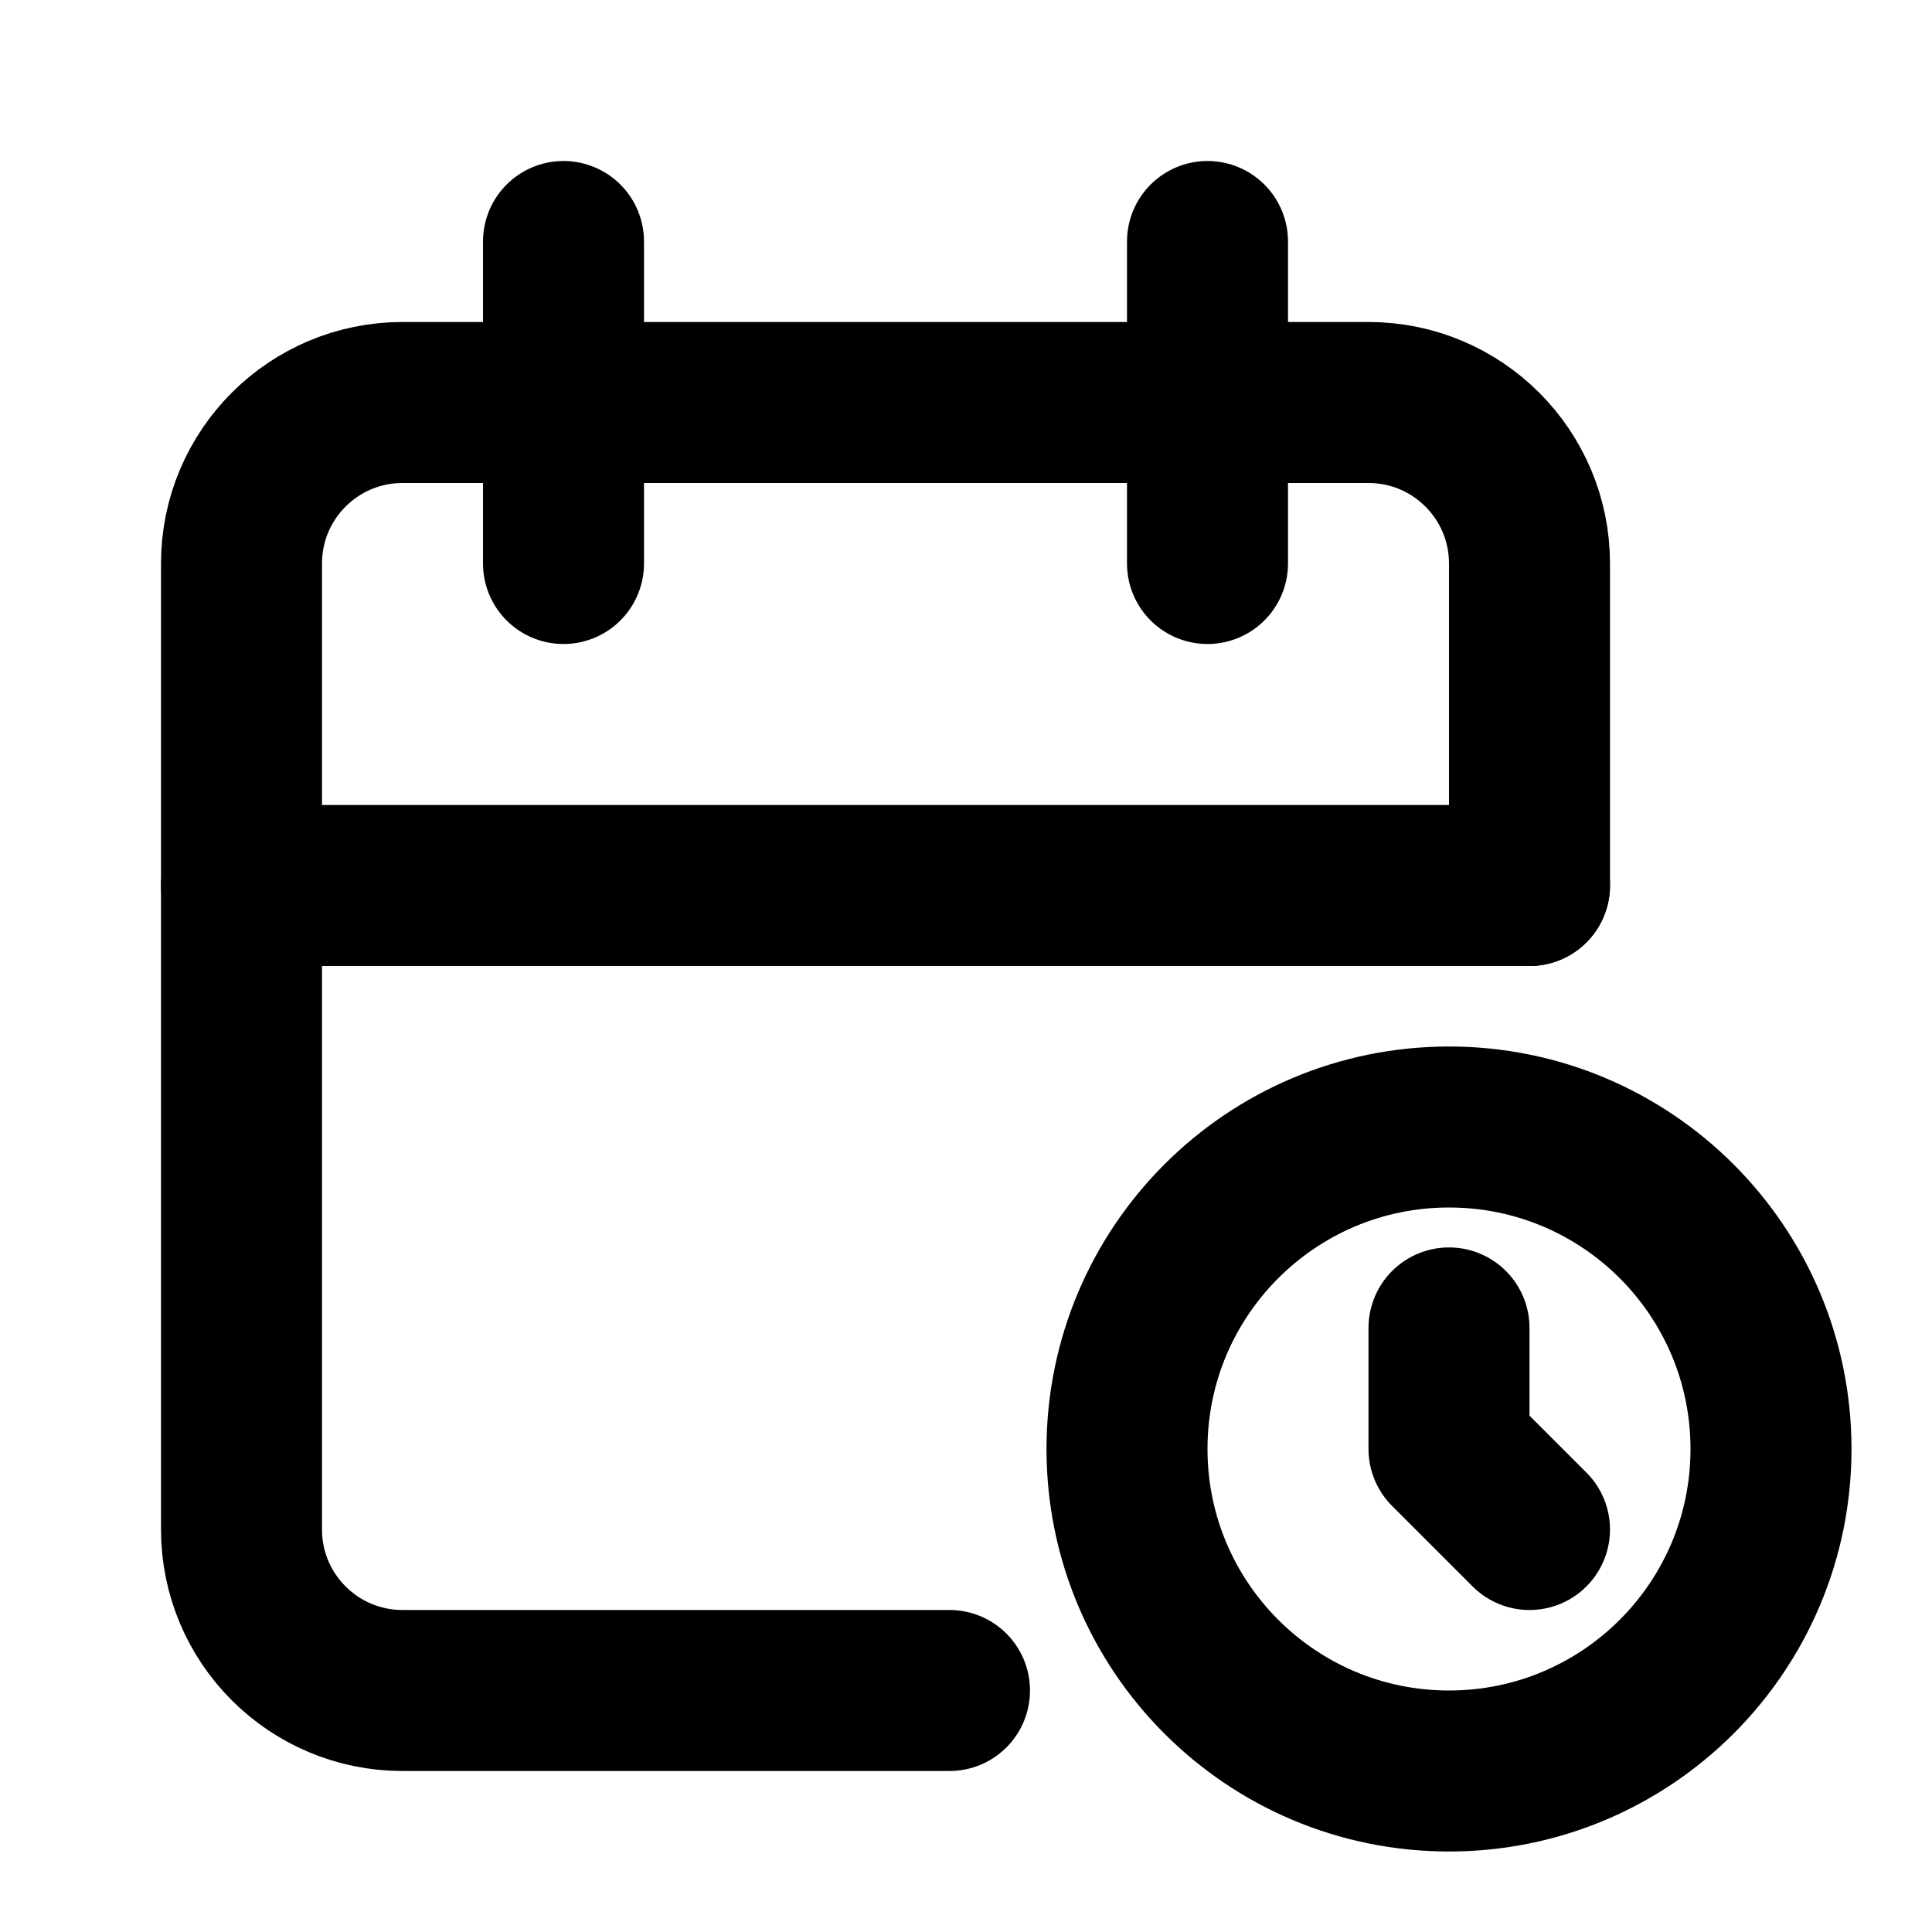
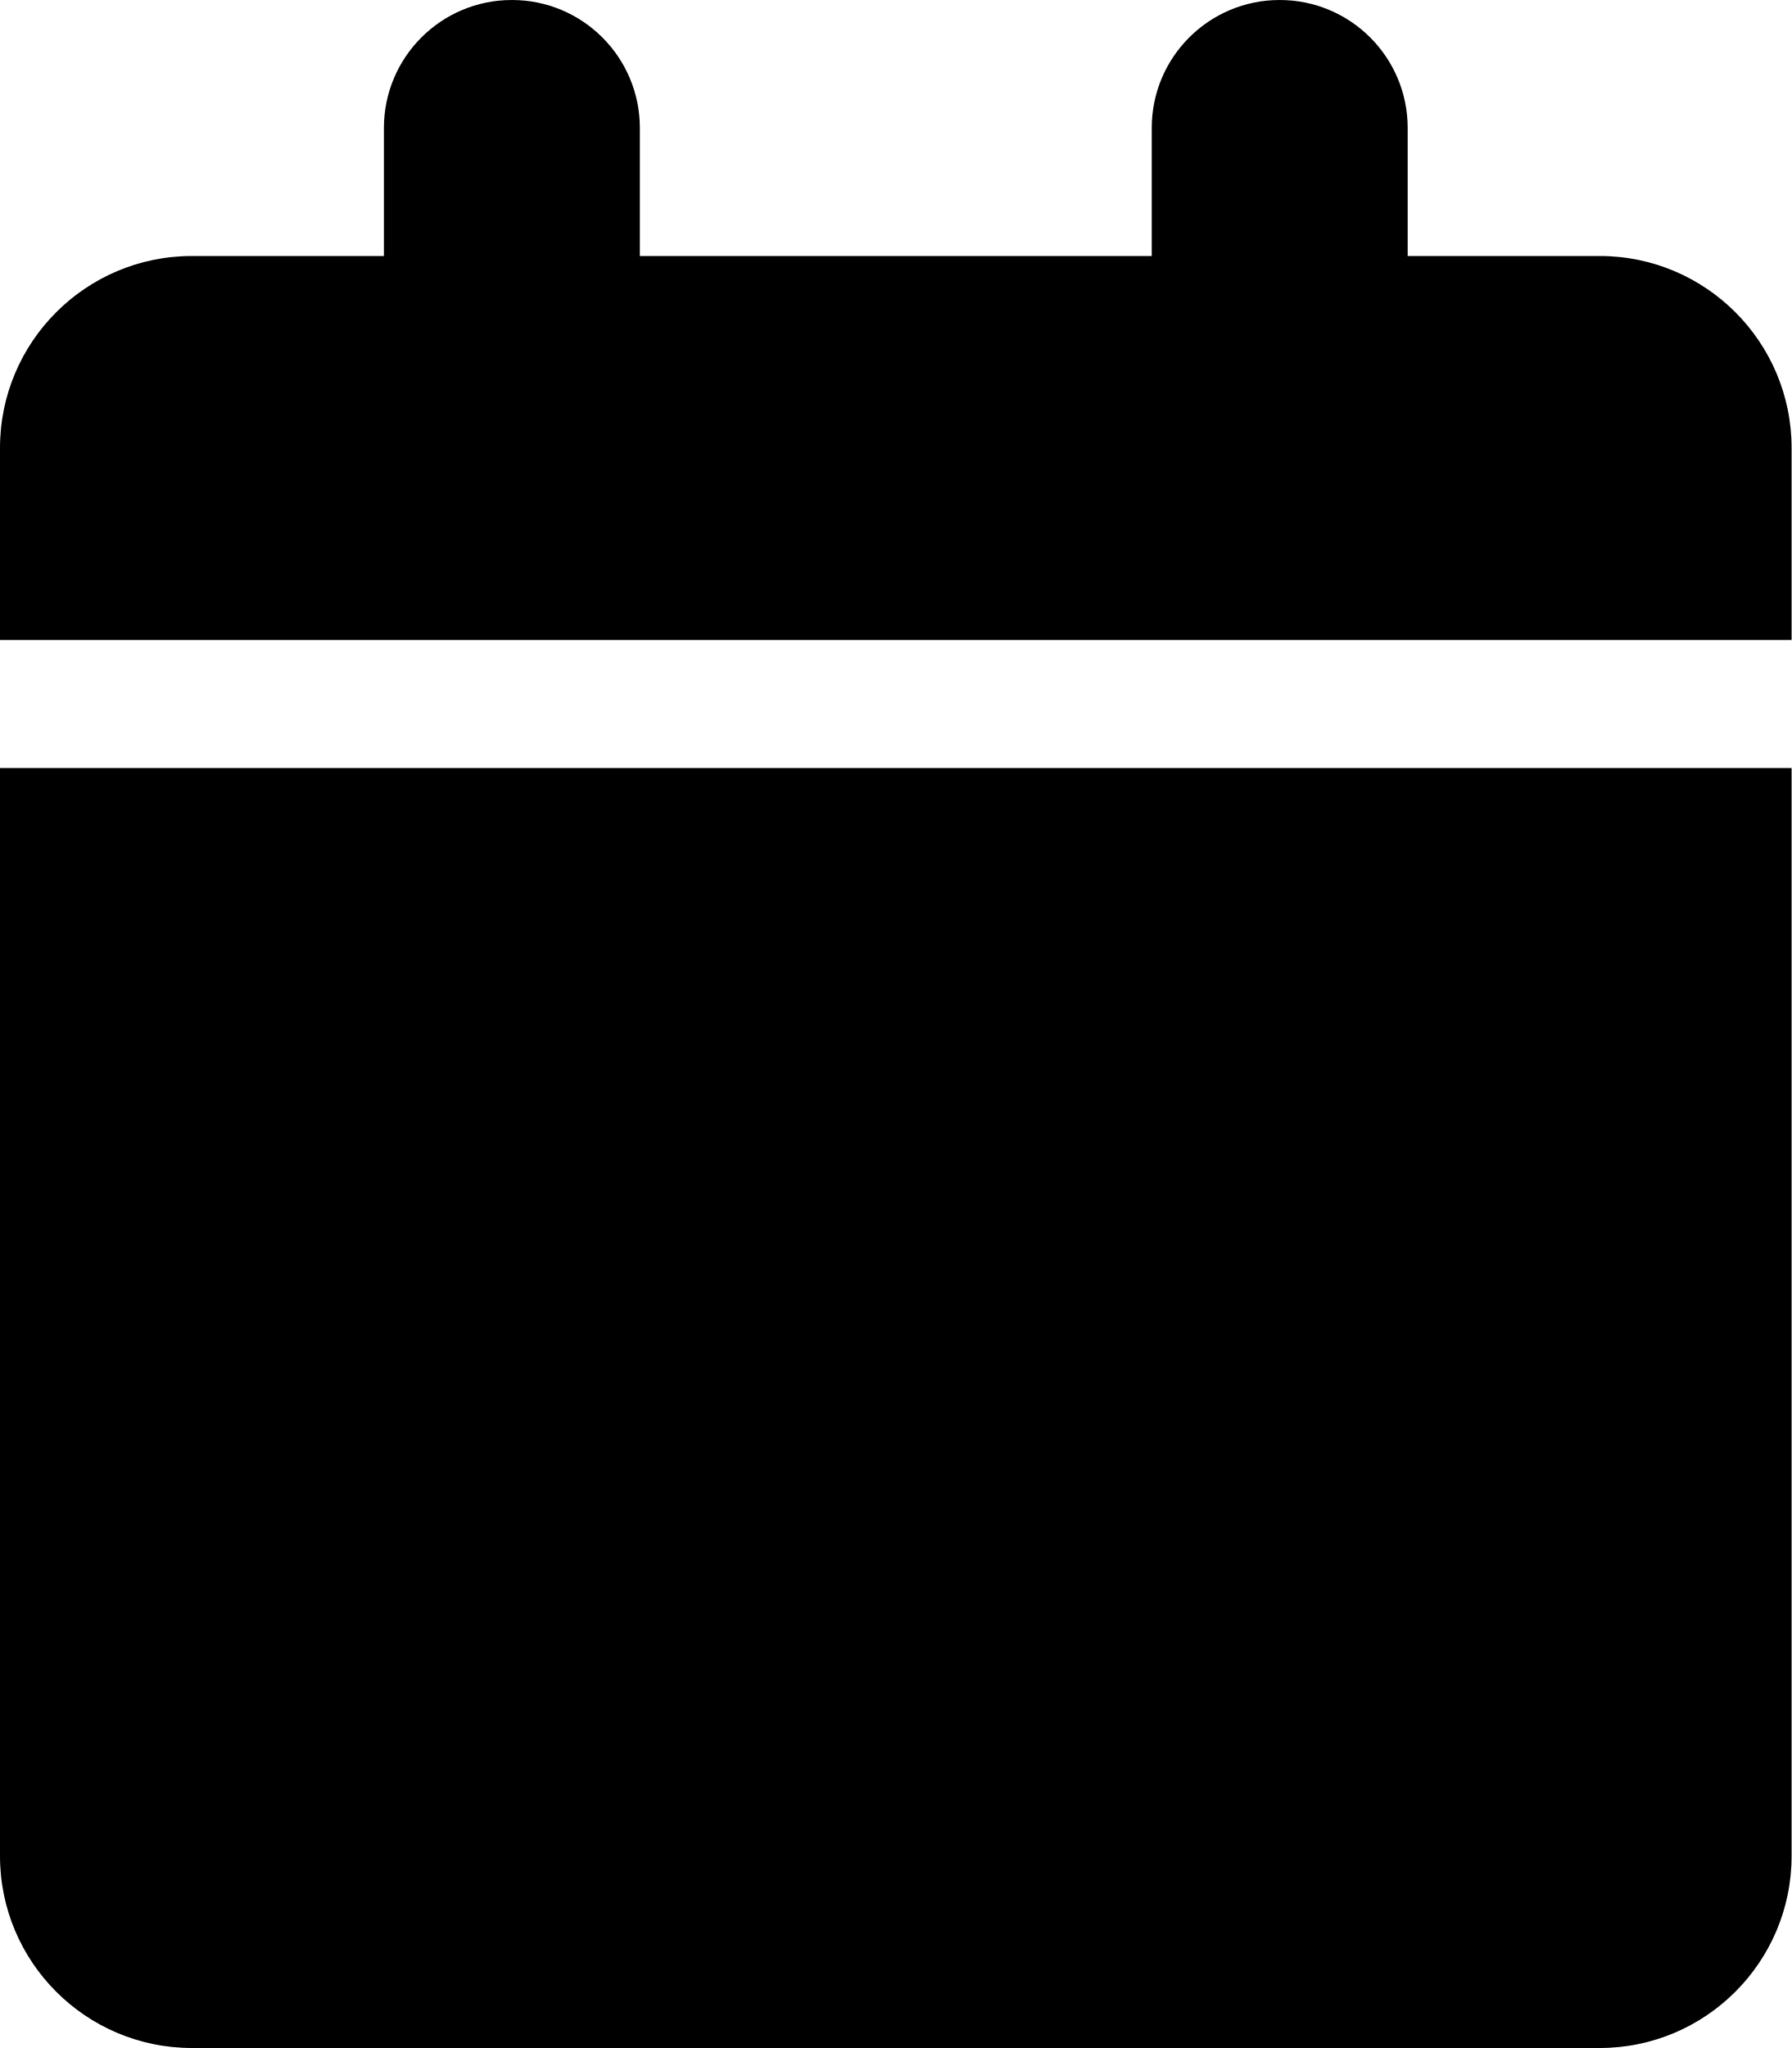
- <svg xmlns="http://www.w3.org/2000/svg" class="icon icon-tabler icon-tabler-calendar-time" width="56" height="56" viewBox="0 0 24 24" stroke-width="2" stroke="currentColor" fill="none" stroke-linecap="round" stroke-linejoin="round">
-   <path stroke="none" d="M0 0h24v24H0z" />
-   <path d="M11.795 21h-6.795a2 2 0 0 1 -2 -2v-12a2 2 0 0 1 2 -2h12a2 2 0 0 1 2 2v4" />
-   <circle cx="18" cy="18" r="4" />
-   <path d="M15 3v4" />
-   <path d="M7 3v4" />
-   <path d="M3 11h16" />
-   <path d="M18 16.496v1.504l1 1" />
+ <svg xmlns="http://www.w3.org/2000/svg" viewBox="0 0 448 512">
+   <path d="M96 32C96 14.33 110.3 0 128 0C145.7 0 160 14.33 160 32V64H288V32C288 14.33 302.3 0 320 0C337.7 0 352 14.33 352 32V64H400C426.5 64 448 85.49 448 112V160H0V112C0 85.49 21.49 64 48 64H96V32zM448 464C448 490.5 426.5 512 400 512H48C21.49 512 0 490.5 0 464V192H448V464z" />
</svg>
